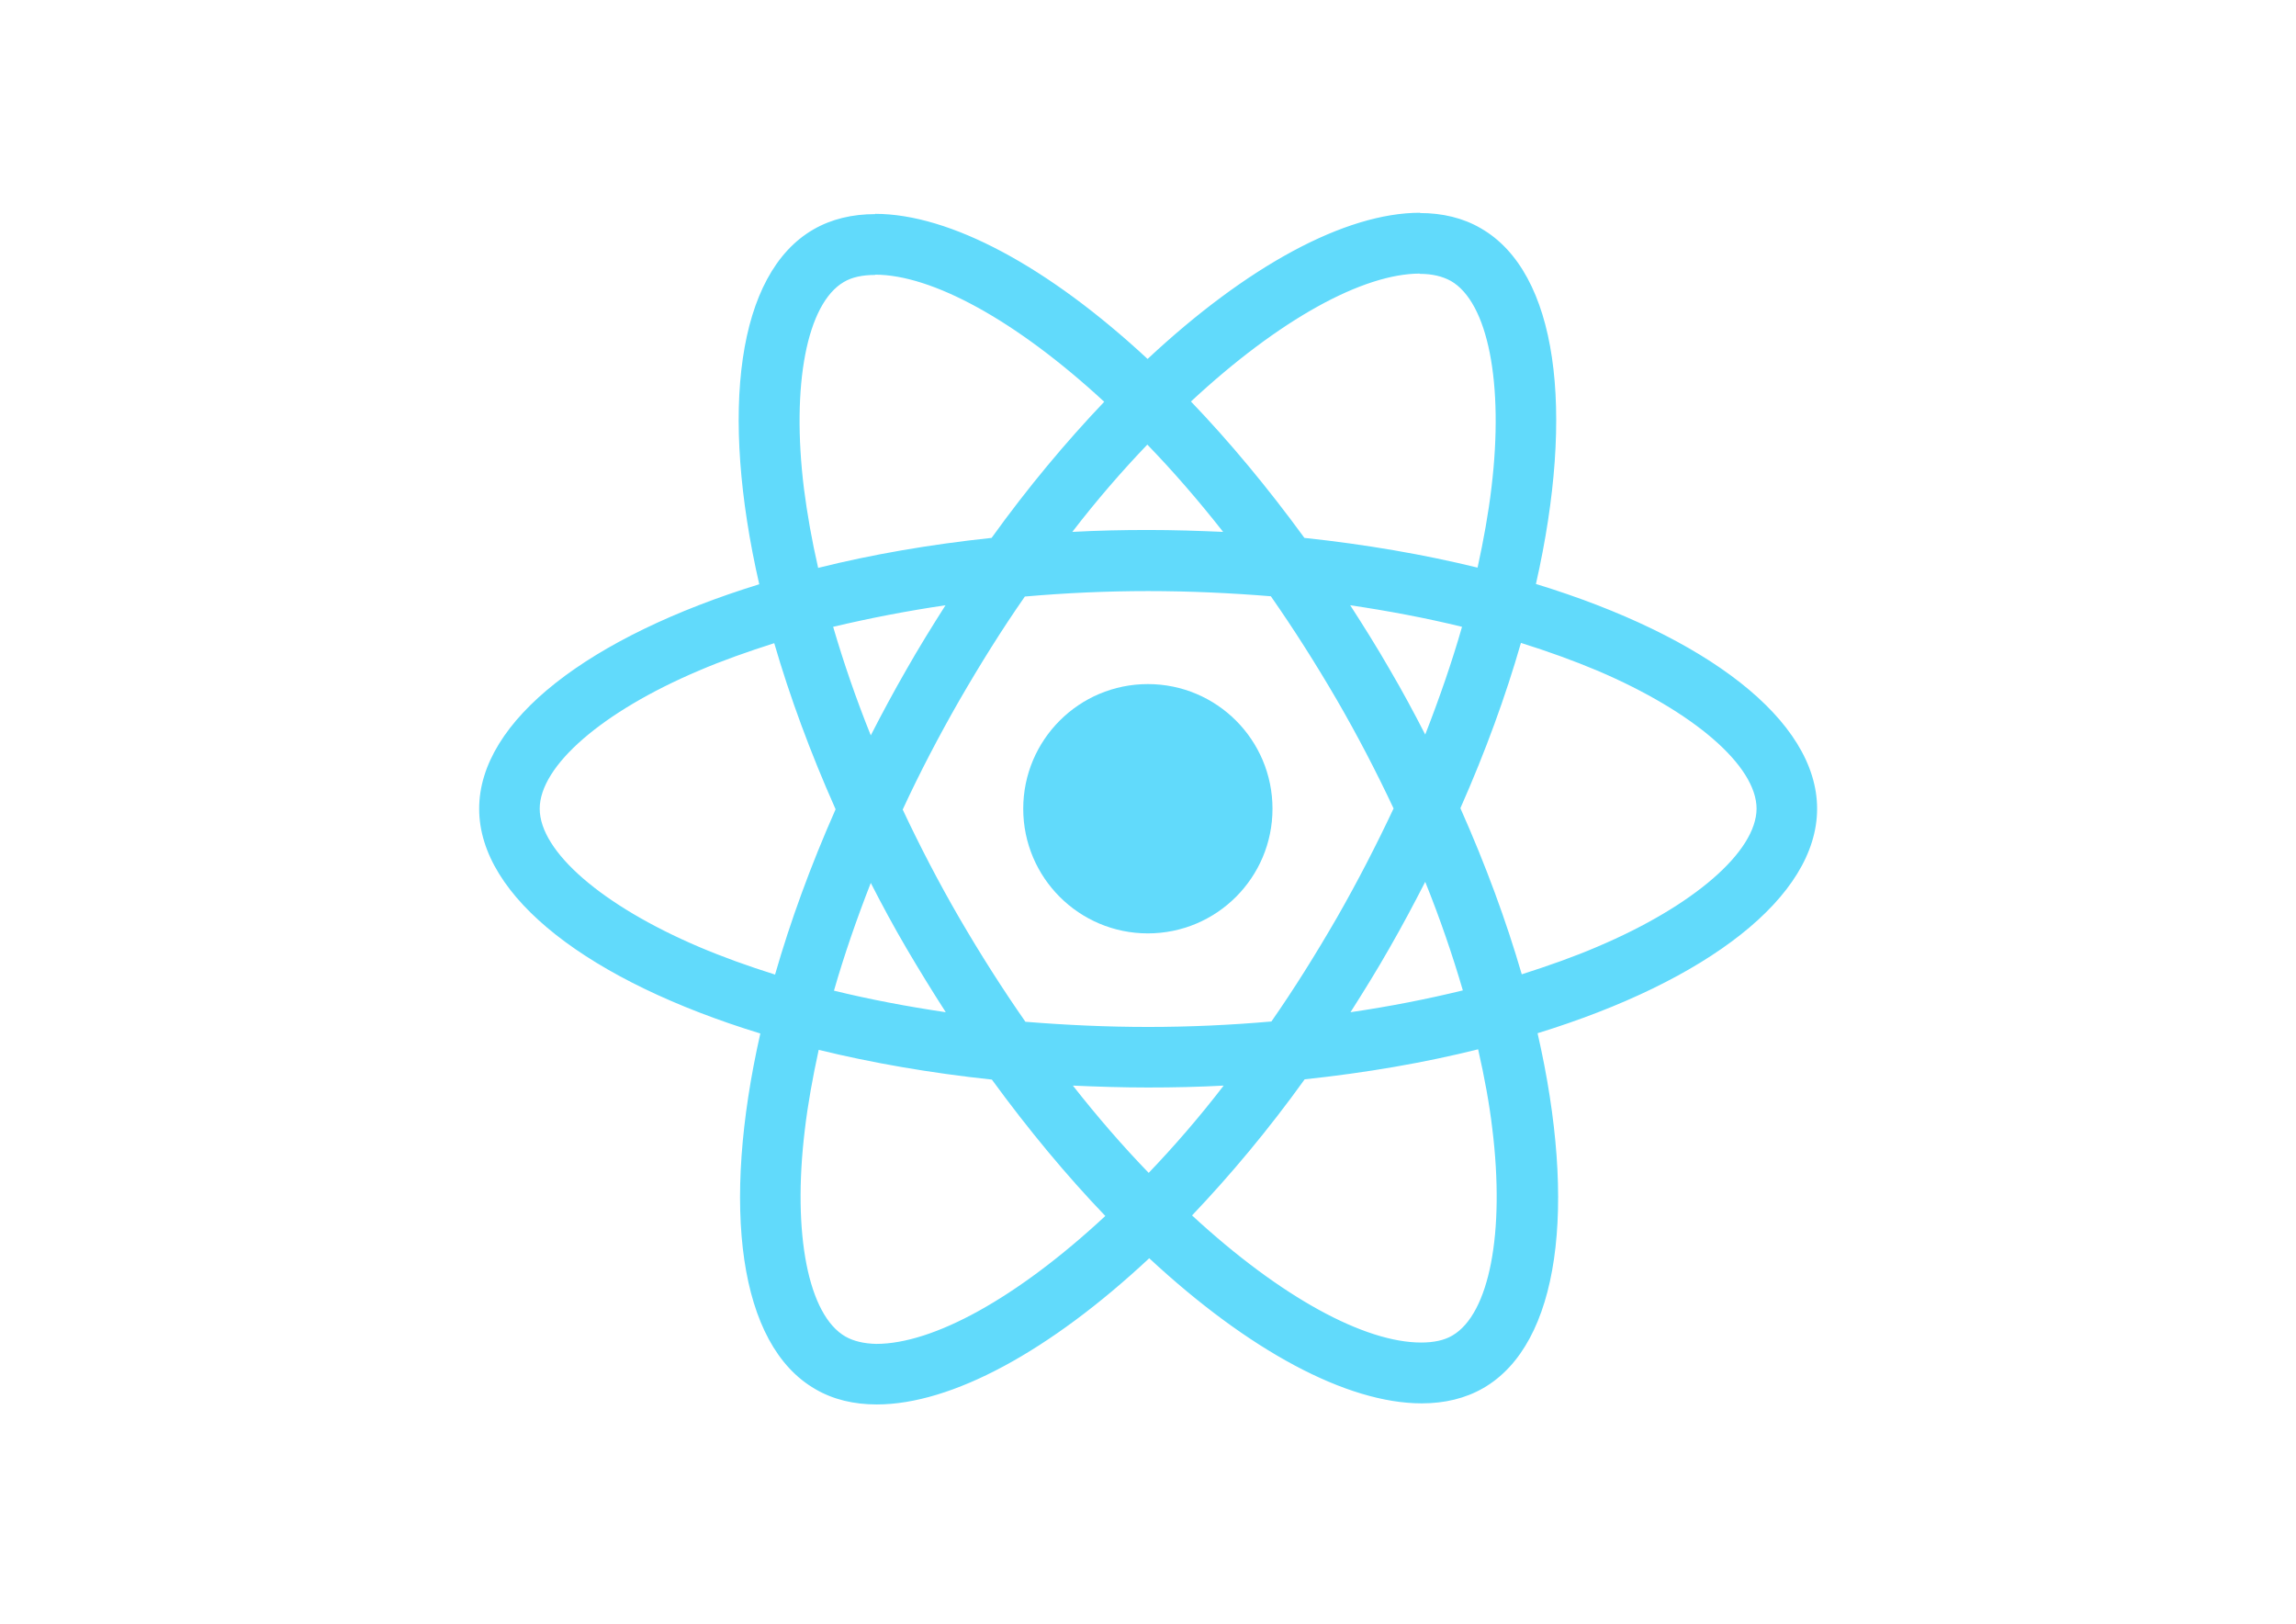
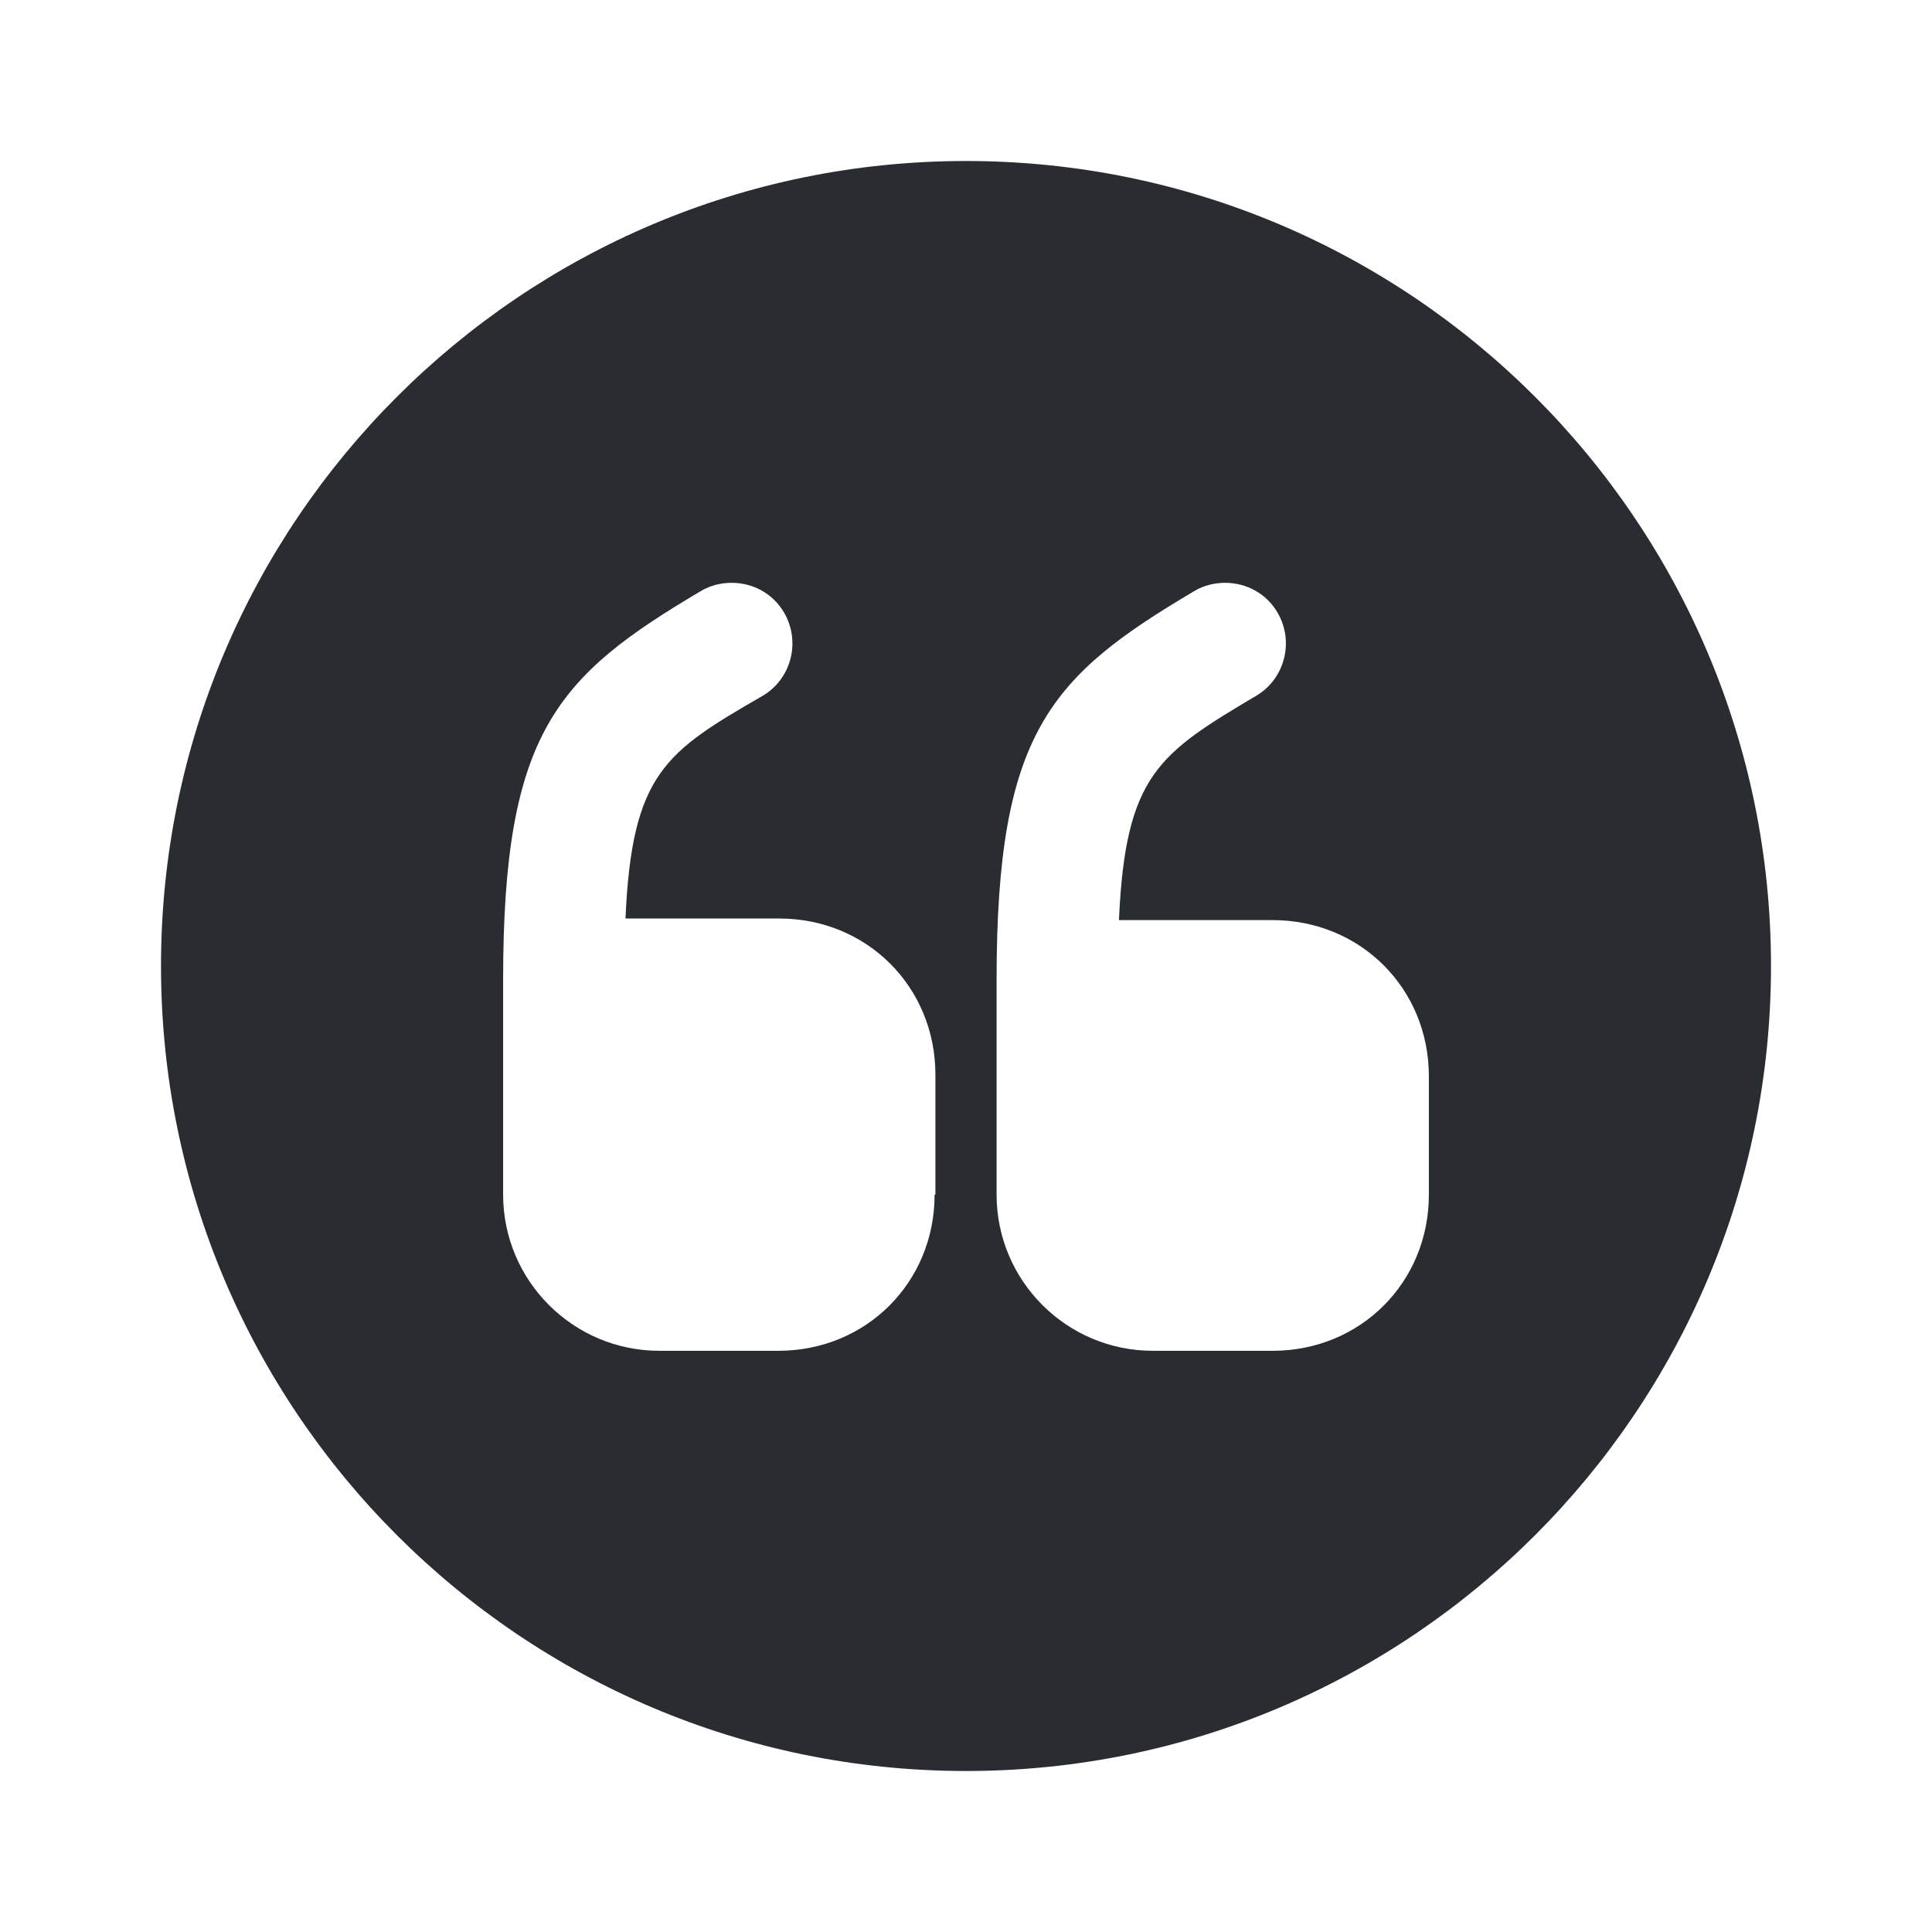
- <svg xmlns="http://www.w3.org/2000/svg" viewBox="0 0 841.9 595.3">
-   <g fill="#61DAFB">
-     <path d="M666.3 296.5c0-32.5-40.7-63.3-103.1-82.4 14.4-63.6 8-114.2-20.2-130.4-6.5-3.8-14.1-5.6-22.4-5.6v22.3c4.6 0 8.3.9 11.4 2.6 13.6 7.8 19.5 37.5 14.9 75.7-1.1 9.4-2.9 19.3-5.1 29.4-19.6-4.8-41-8.5-63.5-10.9-13.5-18.5-27.5-35.3-41.6-50 32.6-30.3 63.2-46.9 84-46.9V78c-27.5 0-63.5 19.6-99.9 53.6-36.4-33.8-72.4-53.2-99.9-53.2v22.3c20.7 0 51.4 16.5 84 46.6-14 14.7-28 31.4-41.3 49.9-22.6 2.4-44 6.1-63.6 11-2.3-10-4-19.7-5.2-29-4.7-38.2 1.1-67.9 14.6-75.8 3-1.8 6.9-2.6 11.5-2.6V78.5c-8.4 0-16 1.8-22.6 5.6-28.1 16.2-34.4 66.7-19.9 130.1-62.2 19.2-102.7 49.9-102.7 82.3 0 32.5 40.7 63.3 103.1 82.4-14.4 63.6-8 114.2 20.2 130.4 6.5 3.8 14.1 5.6 22.5 5.6 27.5 0 63.5-19.6 99.9-53.6 36.4 33.8 72.4 53.2 99.9 53.2 8.4 0 16-1.8 22.6-5.6 28.1-16.2 34.4-66.7 19.9-130.1 62-19.1 102.5-49.9 102.5-82.3zm-130.2-66.7c-3.7 12.9-8.3 26.2-13.5 39.5-4.1-8-8.4-16-13.1-24-4.6-8-9.5-15.8-14.4-23.4 14.2 2.1 27.9 4.7 41 7.9zm-45.8 106.5c-7.8 13.5-15.8 26.3-24.1 38.2-14.9 1.3-30 2-45.2 2-15.1 0-30.2-.7-45-1.9-8.3-11.9-16.4-24.6-24.2-38-7.6-13.1-14.5-26.4-20.8-39.8 6.2-13.4 13.2-26.8 20.7-39.9 7.8-13.5 15.8-26.3 24.1-38.2 14.9-1.3 30-2 45.2-2 15.1 0 30.2.7 45 1.9 8.3 11.9 16.4 24.6 24.2 38 7.6 13.1 14.5 26.4 20.8 39.8-6.3 13.4-13.2 26.8-20.7 39.9zm32.3-13c5.4 13.4 10 26.8 13.8 39.8-13.1 3.2-26.9 5.9-41.2 8 4.9-7.7 9.8-15.6 14.4-23.7 4.6-8 8.9-16.1 13-24.1zM421.2 430c-9.3-9.6-18.6-20.3-27.8-32 9 .4 18.2.7 27.5.7 9.4 0 18.7-.2 27.8-.7-9 11.7-18.3 22.4-27.5 32zm-74.4-58.9c-14.2-2.1-27.9-4.7-41-7.9 3.7-12.9 8.3-26.2 13.5-39.5 4.1 8 8.4 16 13.1 24 4.7 8 9.5 15.8 14.4 23.4zM420.7 163c9.3 9.6 18.6 20.3 27.8 32-9-.4-18.2-.7-27.5-.7-9.4 0-18.7.2-27.8.7 9-11.7 18.3-22.4 27.5-32zm-74 58.9c-4.9 7.7-9.8 15.6-14.4 23.7-4.6 8-8.9 16-13 24-5.4-13.4-10-26.8-13.8-39.8 13.1-3.1 26.9-5.8 41.2-7.9zm-90.5 125.2c-35.4-15.1-58.3-34.9-58.3-50.6 0-15.7 22.9-35.6 58.3-50.6 8.6-3.7 18-7 27.7-10.1 5.7 19.6 13.2 40 22.5 60.9-9.2 20.8-16.6 41.1-22.2 60.6-9.9-3.1-19.3-6.5-28-10.2zM310 490c-13.6-7.8-19.5-37.5-14.9-75.7 1.1-9.4 2.9-19.3 5.1-29.4 19.6 4.8 41 8.5 63.5 10.9 13.5 18.5 27.5 35.3 41.6 50-32.6 30.3-63.2 46.9-84 46.9-4.5-.1-8.3-1-11.3-2.7zm237.2-76.2c4.7 38.2-1.1 67.9-14.6 75.8-3 1.8-6.9 2.6-11.5 2.6-20.7 0-51.4-16.5-84-46.6 14-14.7 28-31.4 41.3-49.9 22.6-2.4 44-6.1 63.6-11 2.3 10.1 4.1 19.8 5.2 29.1zm38.5-66.7c-8.6 3.7-18 7-27.7 10.1-5.7-19.6-13.2-40-22.5-60.9 9.2-20.8 16.6-41.1 22.2-60.6 9.9 3.1 19.3 6.5 28.1 10.2 35.4 15.1 58.3 34.9 58.3 50.6-.1 15.7-23 35.6-58.4 50.6zM320.8 78.4z" />
-     <circle cx="420.9" cy="296.5" r="45.7" />
-     <path d="M520.5 78.1z" />
-   </g>
+ <svg xmlns="http://www.w3.org/2000/svg" width="800px" height="800px" viewBox="0 0 24 24" fill="none">
+   <path d="M12 2C6.48 2 2 6.48 2 12C2 17.52 6.48 22 12 22C17.52 22 22 17.52 22 12C22 6.48 17.52 2 12 2ZM11.61 14.84C11.61 15.93 10.76 16.78 9.67 16.78H8.19C7.12 16.78 6.25 15.91 6.25 14.84V12.17C6.25 9.09 6.92 8.4 8.71 7.34C8.83 7.27 8.96 7.24 9.09 7.24C9.35 7.24 9.6 7.37 9.74 7.61C9.95 7.97 9.83 8.43 9.48 8.64C8.27 9.34 7.85 9.6 7.77 11.41H9.68C10.77 11.41 11.62 12.26 11.62 13.35V14.84H11.61ZM17.75 14.84C17.75 15.93 16.9 16.78 15.81 16.78H14.32C13.25 16.78 12.38 15.91 12.38 14.84V12.17C12.38 9.09 13.05 8.4 14.84 7.34C14.96 7.27 15.09 7.24 15.22 7.24C15.48 7.24 15.73 7.37 15.87 7.61C16.08 7.97 15.96 8.43 15.61 8.64C14.4 9.36 13.98 9.62 13.9 11.43H15.81C16.9 11.43 17.75 12.28 17.75 13.37V14.84Z" fill="#292D32" />
</svg>
